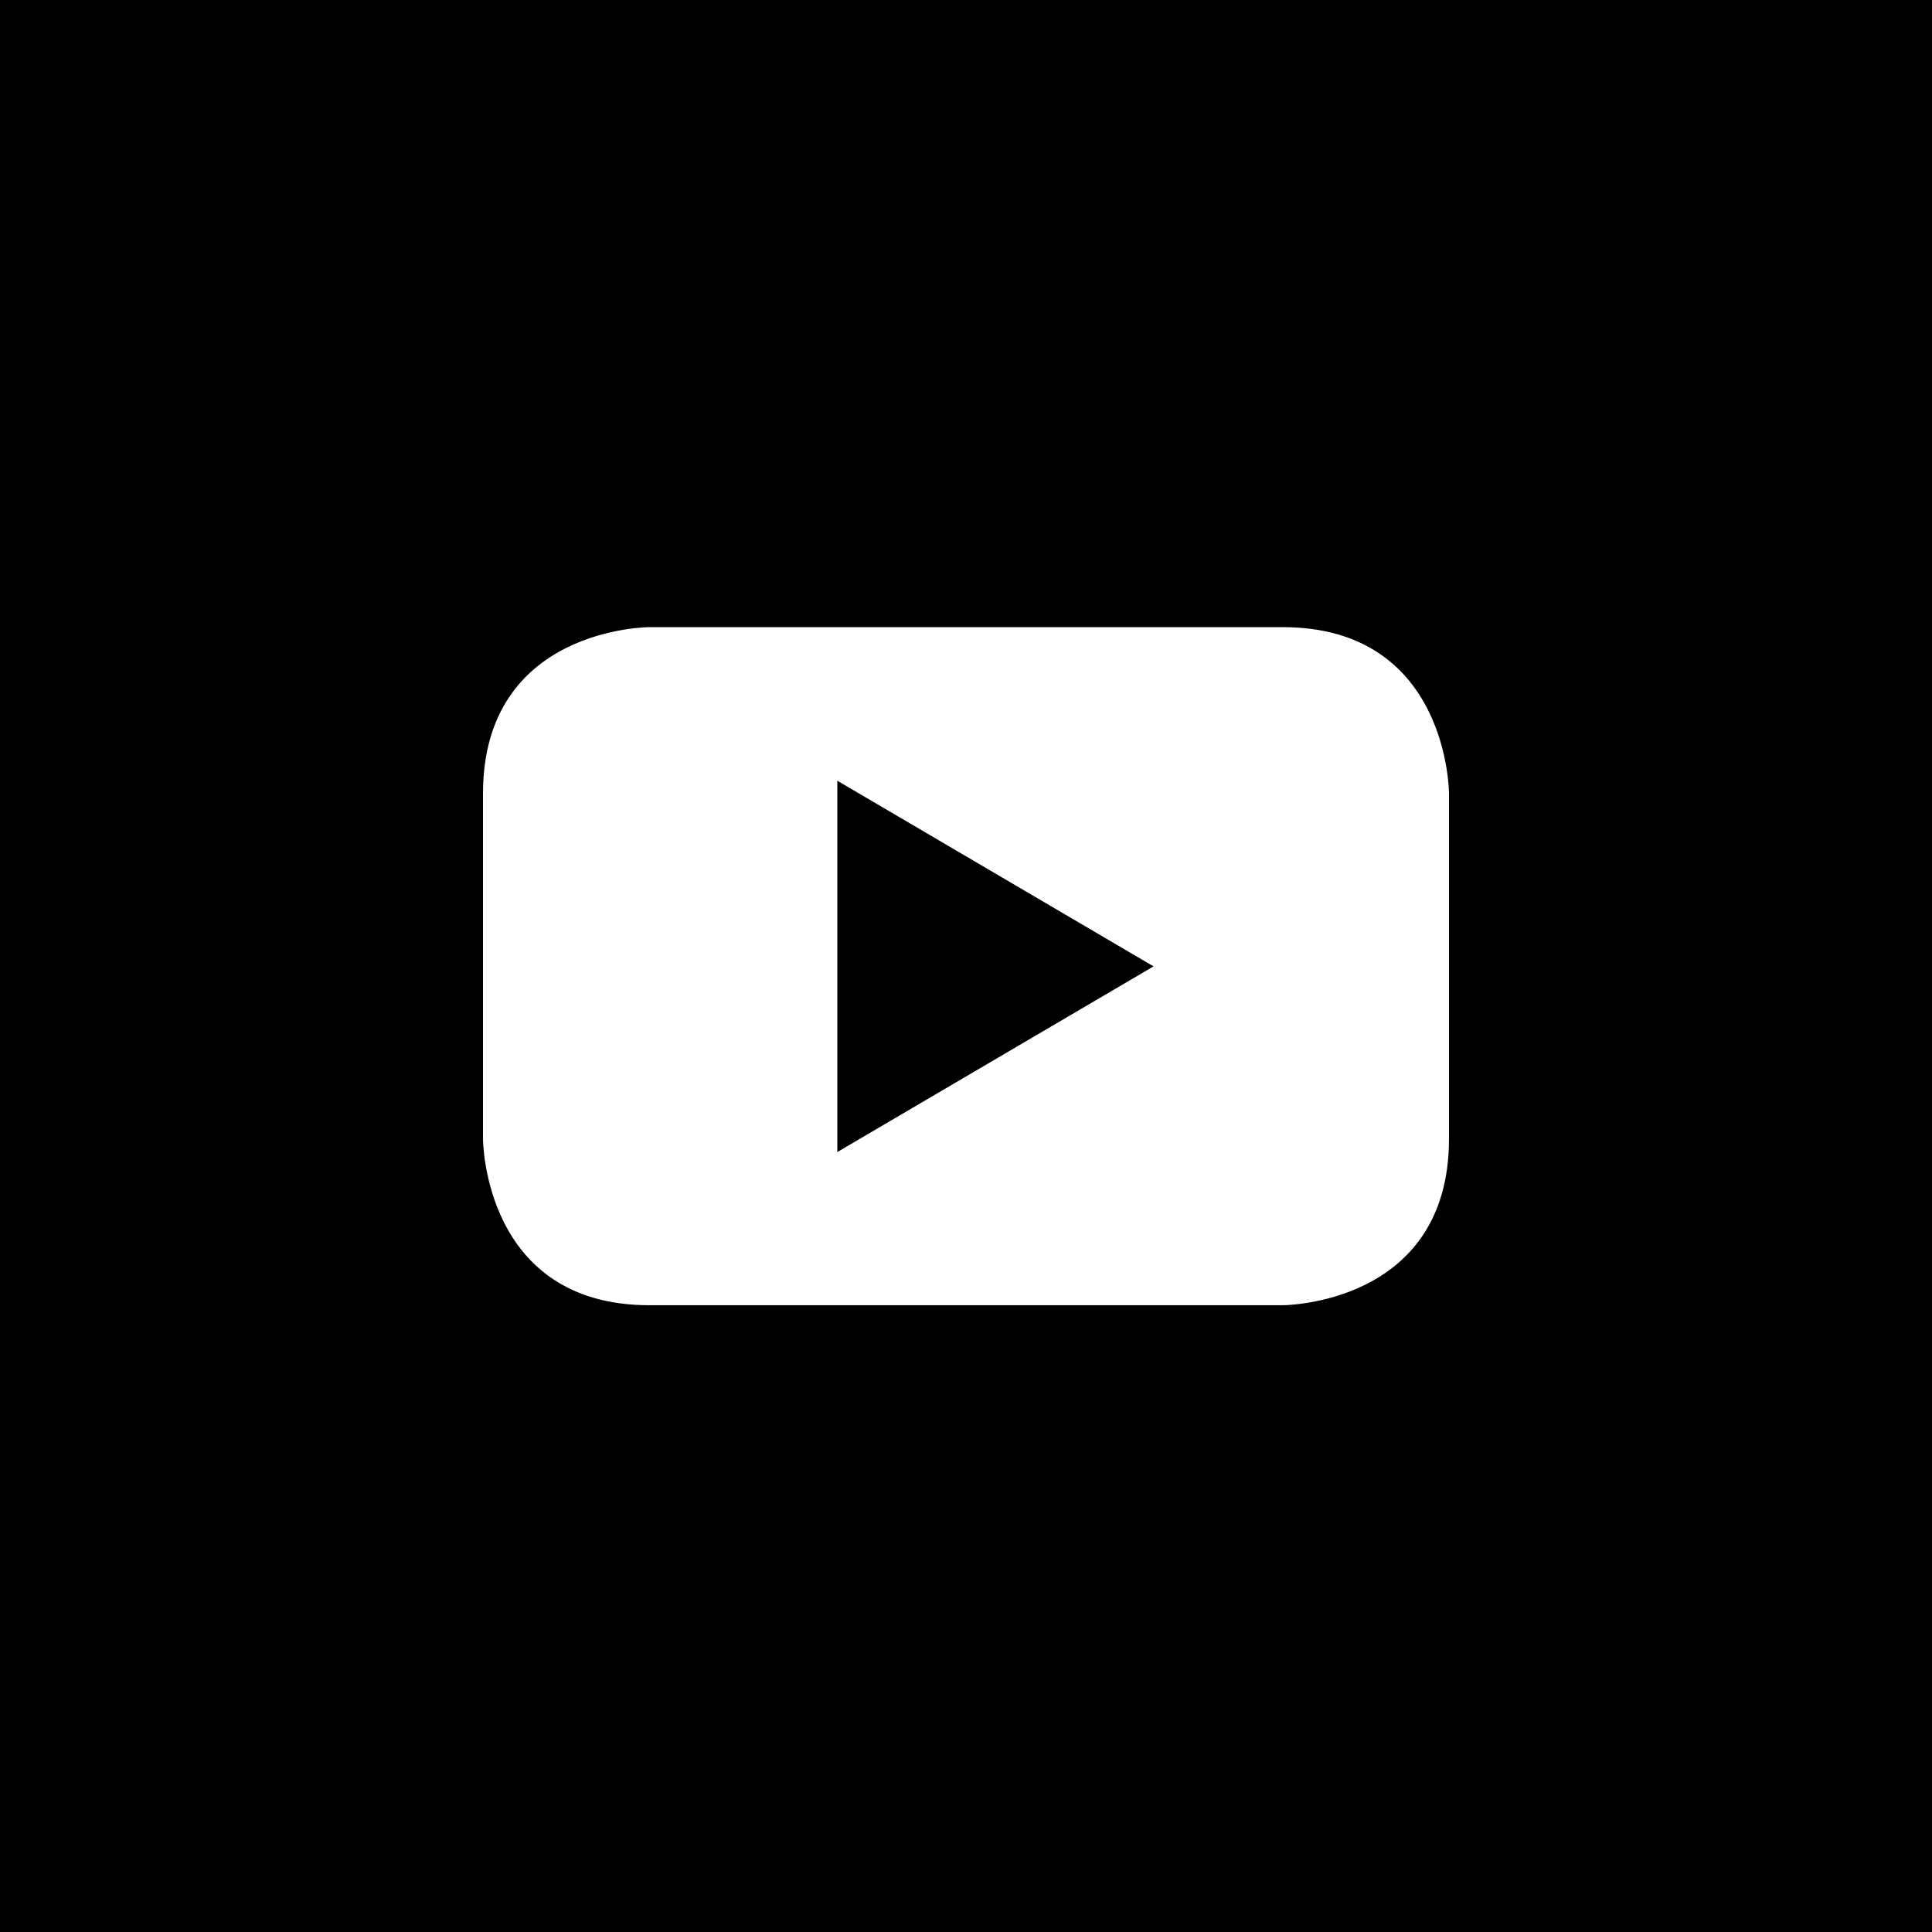
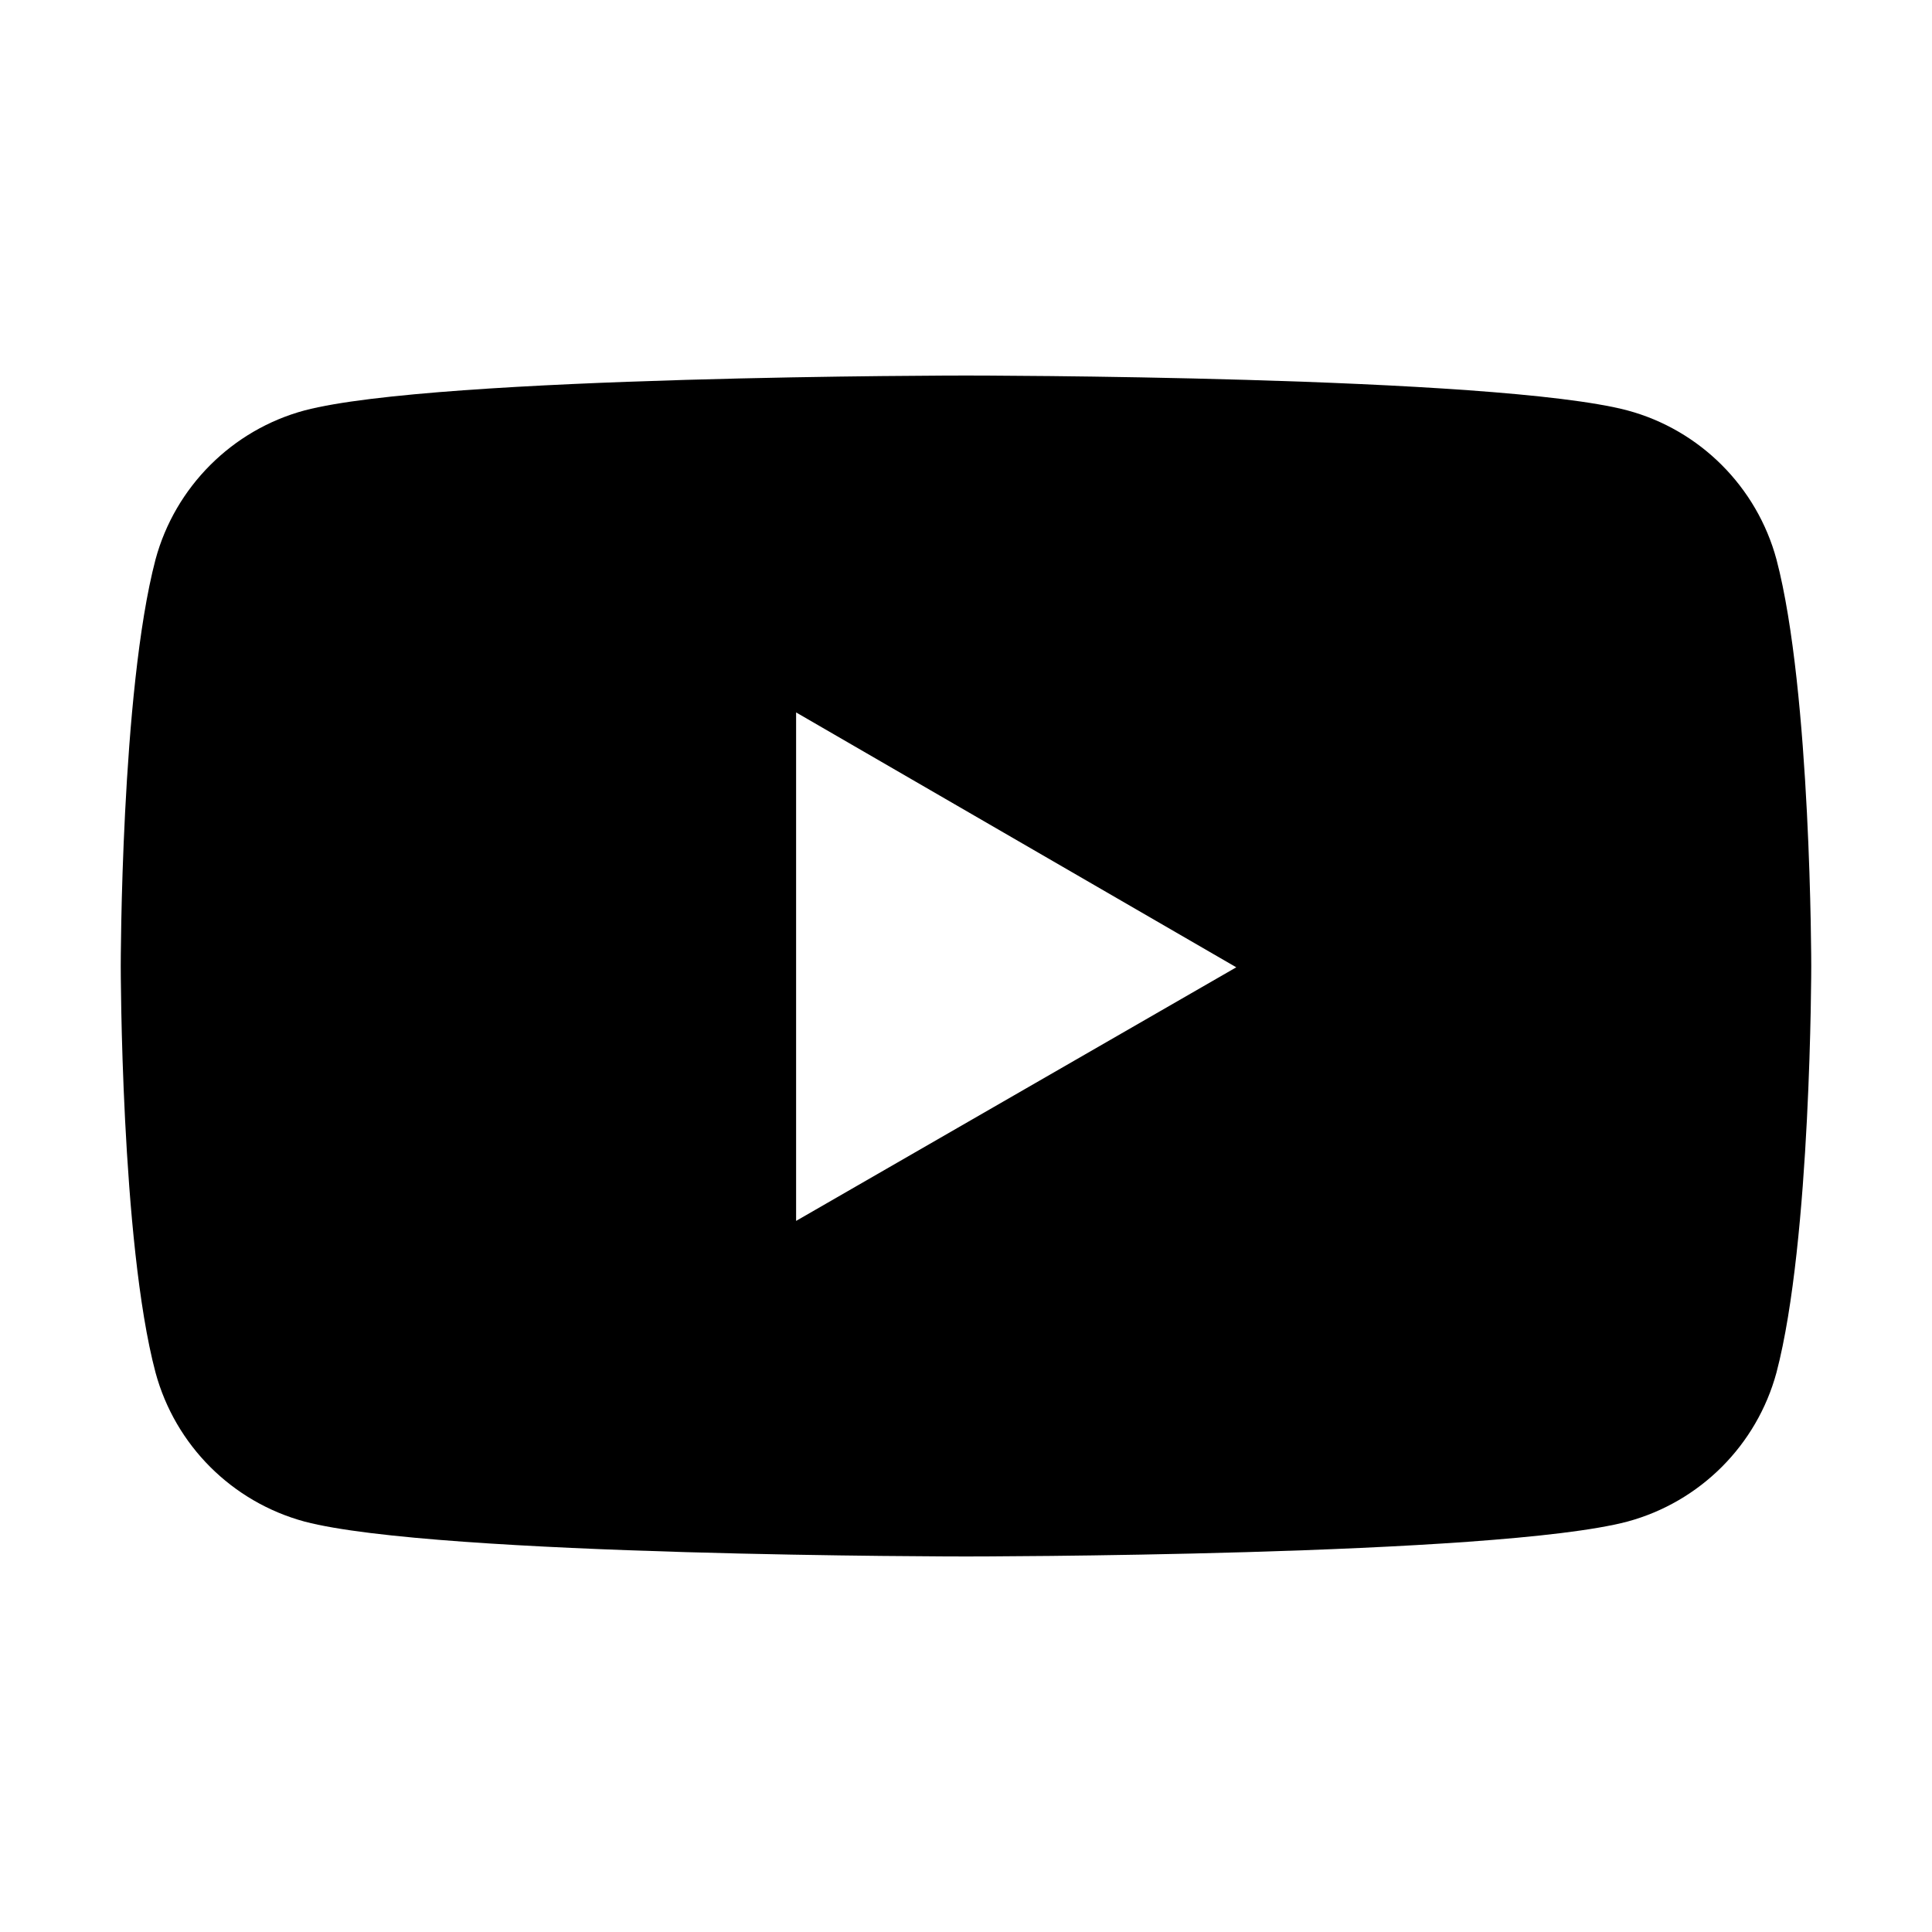
- <svg xmlns="http://www.w3.org/2000/svg" height="800" width="800" viewBox="-143 145 512 512" xml:space="preserve">
-   <path d="m78.9 450.3 83.8-49.2-83.8-49.2z" />
-   <path d="M-143 145v512h512V145h-512zm384 301.8c0 44.1-44.1 44.1-44.1 44.1H29.1c-44.1 0-44.1-44.1-44.1-44.1v-91.5c0-44.1 44.1-44.1 44.1-44.1h167.8c44.1 0 44.1 44.1 44.1 44.1v91.5z" />
+ <svg xmlns="http://www.w3.org/2000/svg" width="30" height="30" viewBox="0 0 16 16">
+   <path fill-rule="evenodd" d="M13.478 3.399c.6.161 1.072.634 1.234 1.234C15 5.728 15 8 15 8s0 2.272-.288 3.367a1.754 1.754 0 0 1-1.234 1.234C12.382 12.89 8 12.89 8 12.89s-4.382 0-5.478-.289a1.754 1.754 0 0 1-1.234-1.234C1 10.283 1 8 1 8s0-2.272.288-3.367c.162-.6.635-1.073 1.234-1.234C3.618 3.11 8 3.11 8 3.11s4.382 0 5.478.289zm-3.24 4.612-3.645 2.1V5.9l3.644 2.11z" clip-rule="evenodd" />
</svg>
